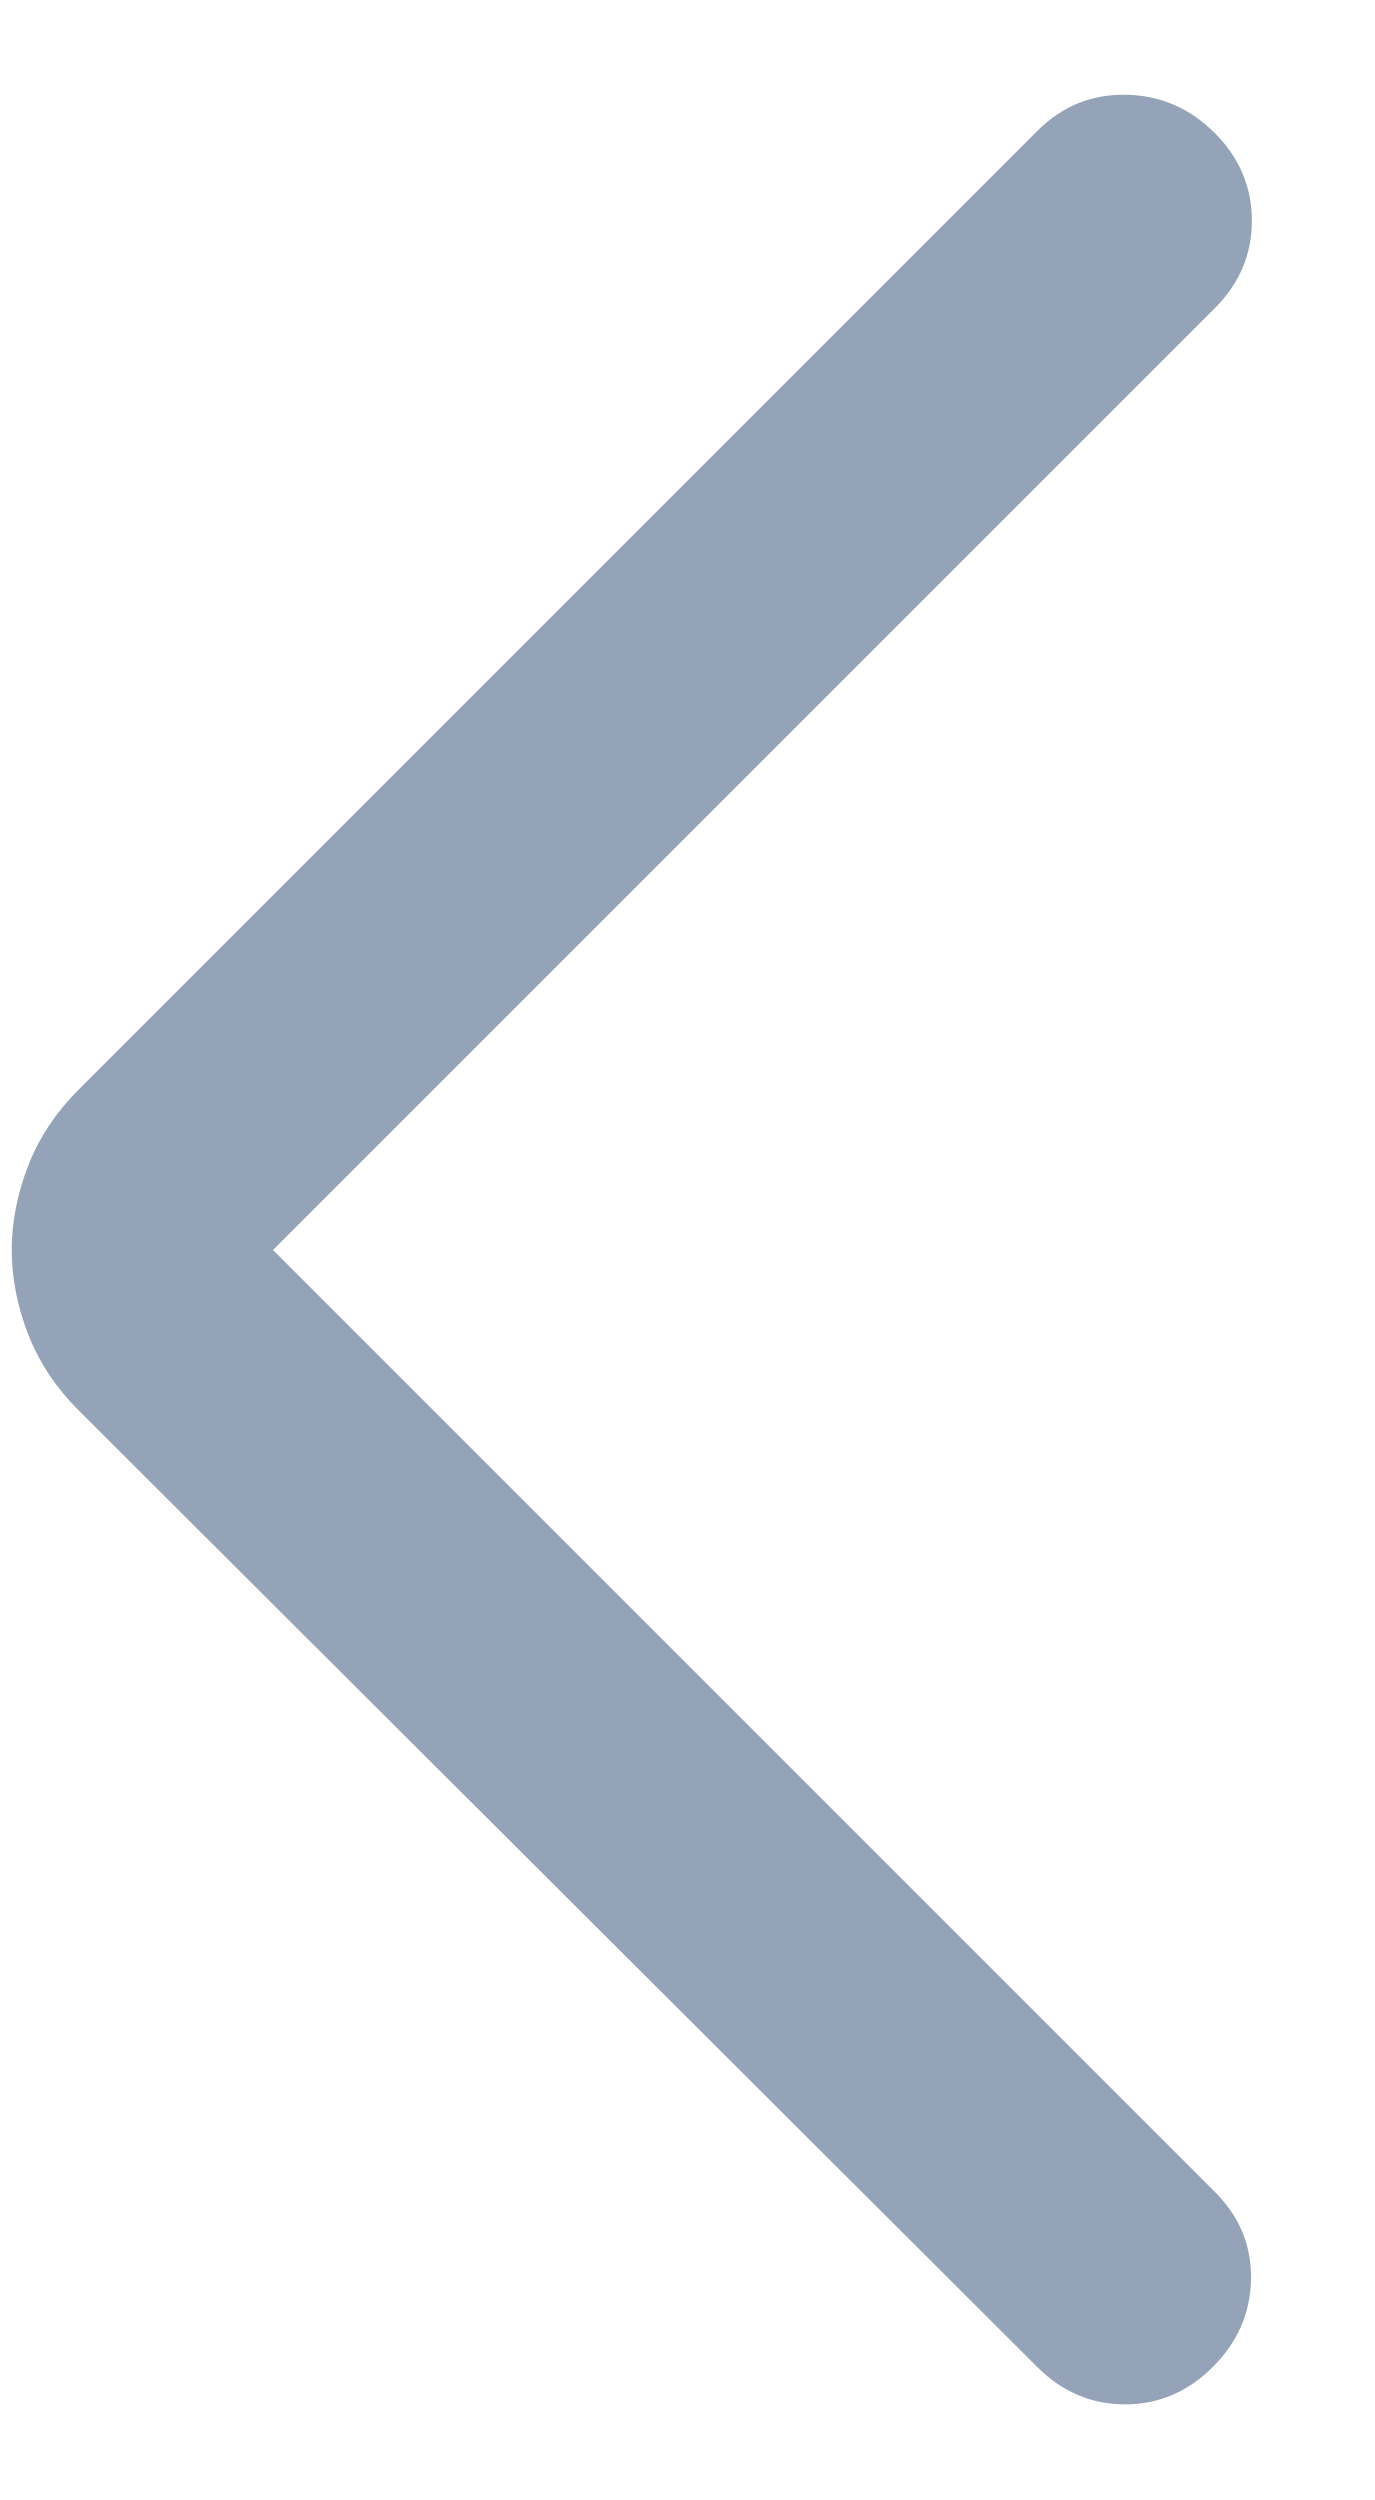
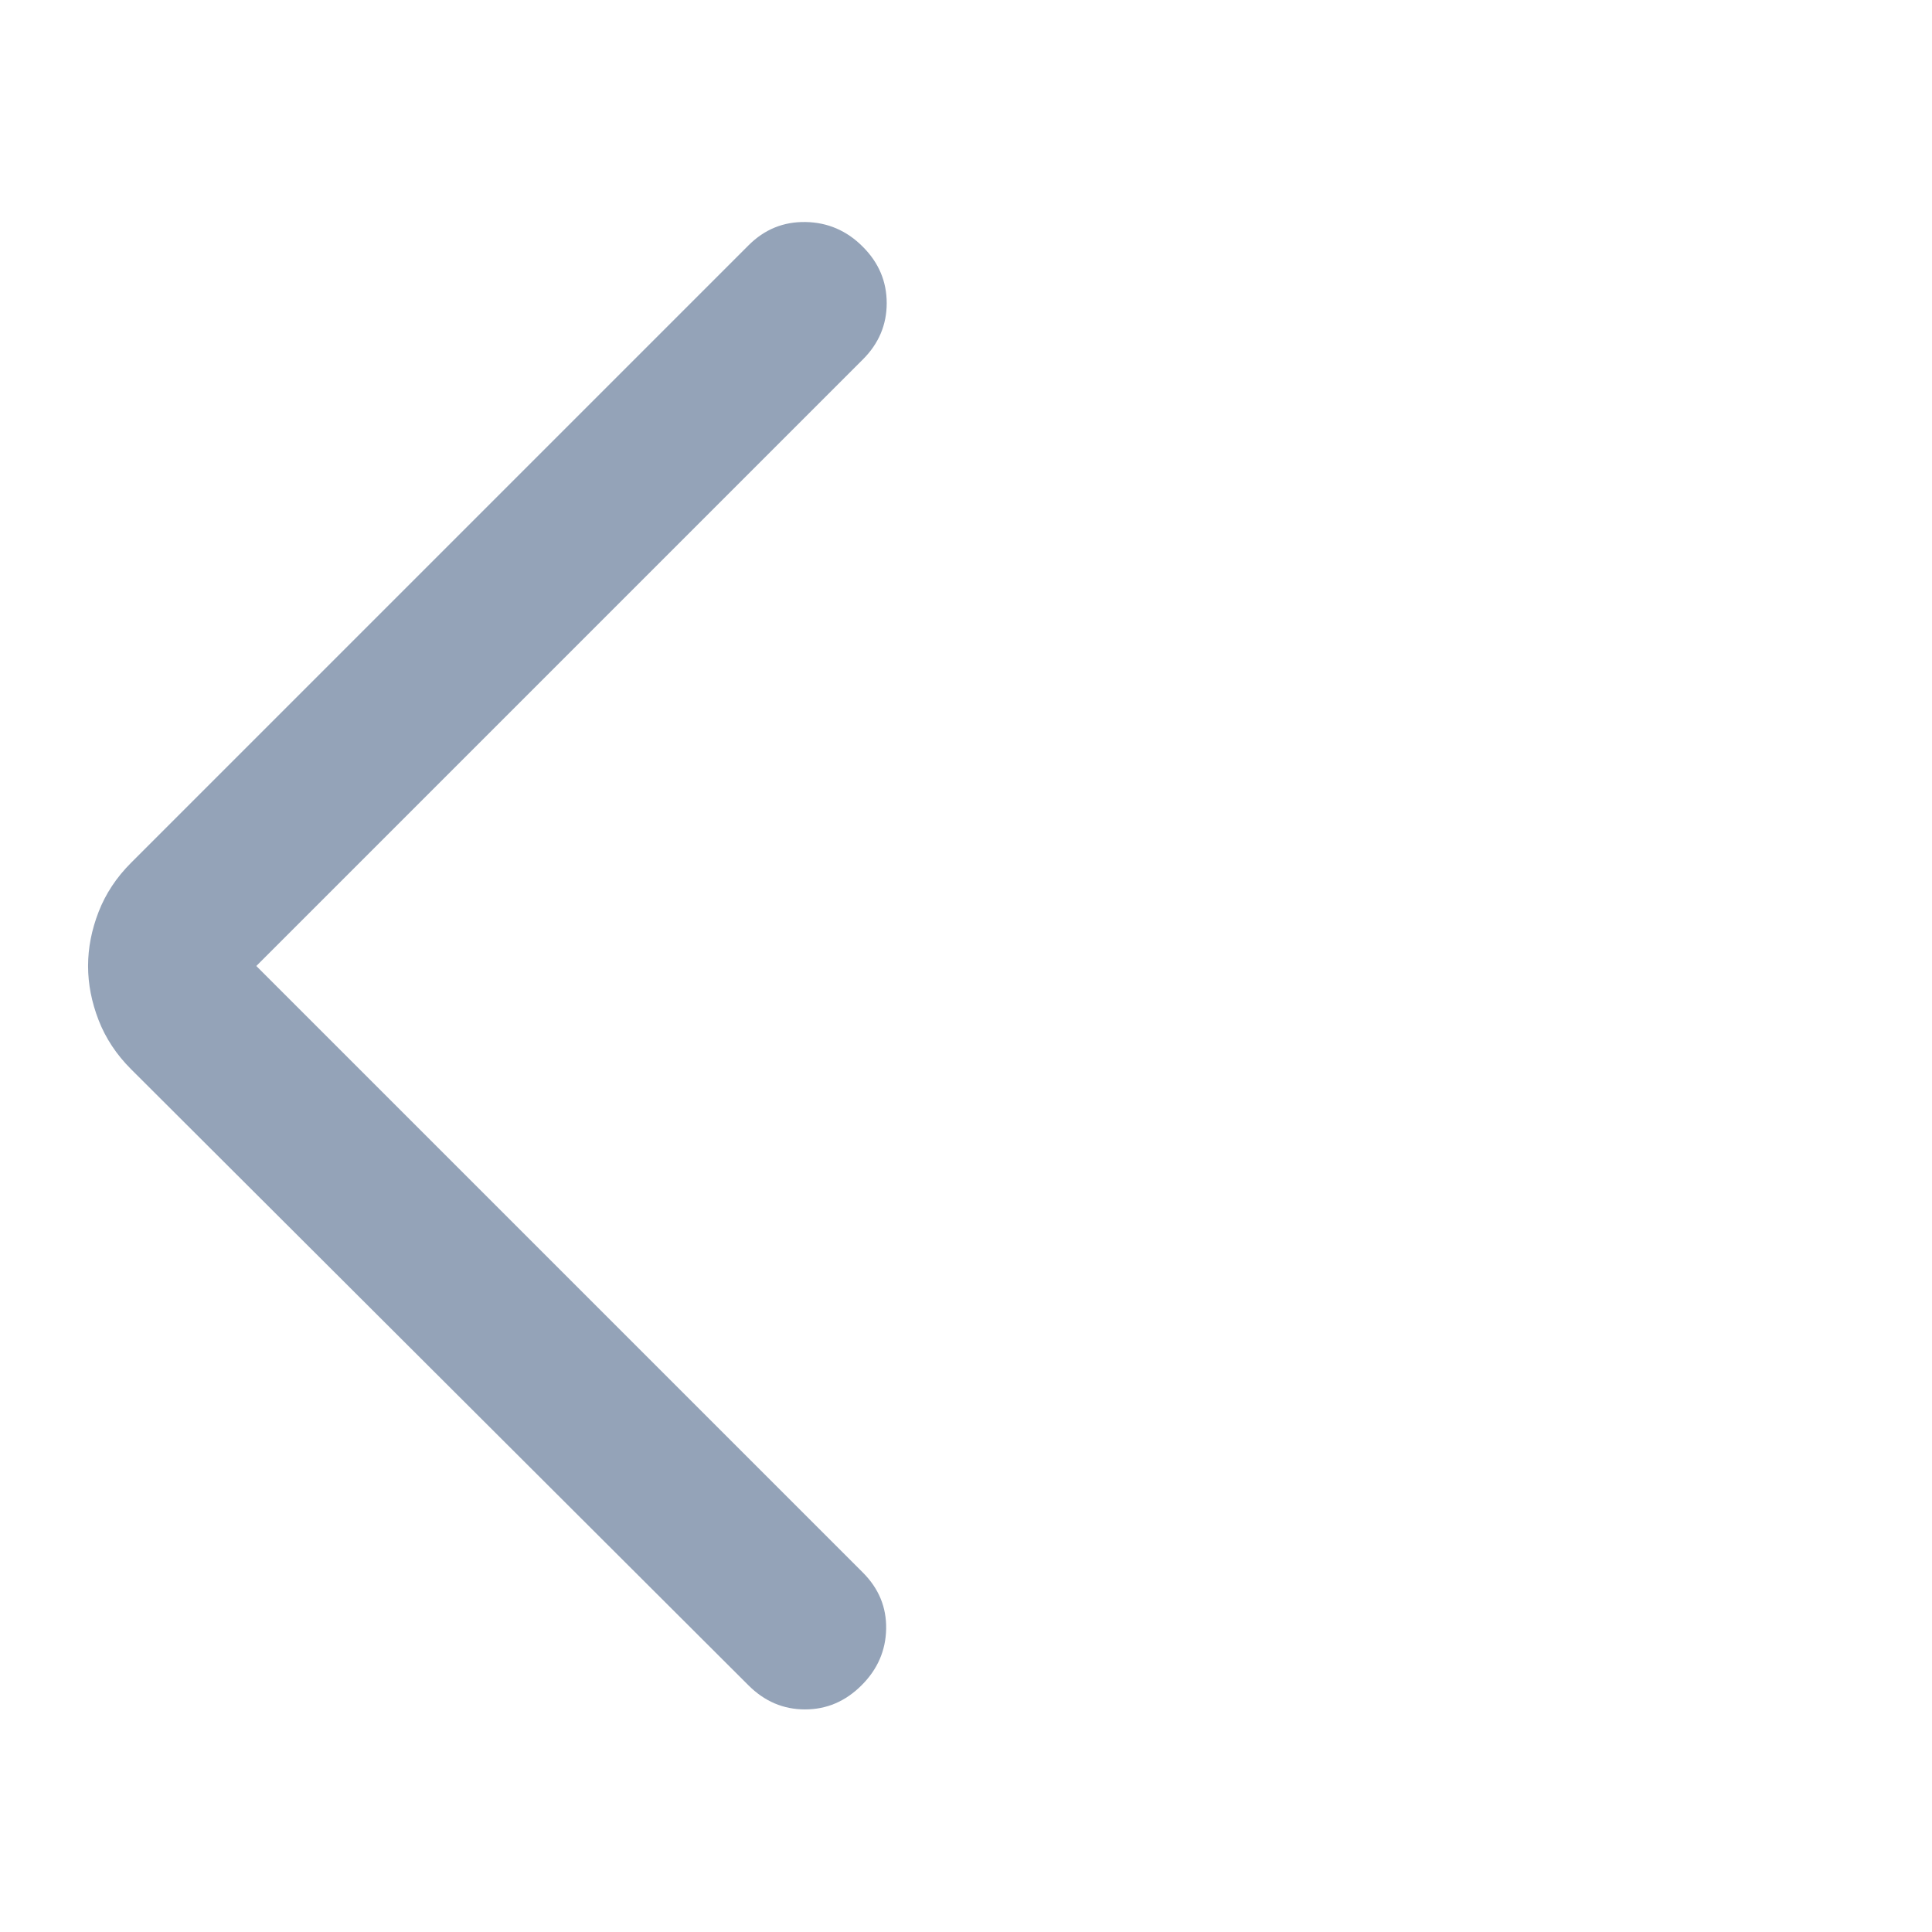
- <svg xmlns="http://www.w3.org/2000/svg" width="11" height="20" viewBox="0 0 11 20" fill="none">
-   <path d="M2.184 10L9.717 17.533C9.916 17.731 10.013 17.965 10.008 18.235C10.003 18.504 9.901 18.738 9.702 18.936C9.503 19.135 9.269 19.235 9 19.235C8.731 19.235 8.497 19.135 8.298 18.936L0.627 11.281C0.446 11.1 0.312 10.897 0.225 10.673C0.138 10.449 0.094 10.224 0.094 10C0.094 9.776 0.138 9.551 0.225 9.327C0.312 9.103 0.446 8.9 0.627 8.719L8.298 1.048C8.497 0.849 8.733 0.753 9.008 0.758C9.282 0.763 9.519 0.865 9.717 1.063C9.916 1.262 10.015 1.496 10.015 1.766C10.015 2.035 9.916 2.269 9.717 2.467L2.184 10Z" fill="#94A3B8" style="fill:#94A3B8;fill:color(display-p3 0.58 0.639 0.722);fill-opacity:1;" />
+ <svg xmlns="http://www.w3.org/2000/svg" width="24" height="24" viewBox="0 0 24 24" fill="none">
+   <mask id="mask0_212_655" style="mask-type:alpha" maskUnits="userSpaceOnUse" x="0" y="0" width="24" height="24">
+     <rect width="24" height="24" fill="#D9D9D9" style="fill:#D9D9D9;fill:color(display-p3 0.851 0.851 0.851);fill-opacity:1;" />
+   </mask>
+   <g mask="url(#mask0_212_655)">
+     <path d="M3.184 12L10.717 19.533C10.916 19.731 11.013 19.965 11.008 20.235C11.003 20.504 10.901 20.738 10.702 20.936C10.503 21.135 10.269 21.235 10 21.235C9.731 21.235 9.497 21.135 9.298 20.936L1.627 13.281C1.446 13.1 1.312 12.897 1.225 12.673C1.138 12.449 1.094 12.224 1.094 12C1.094 11.776 1.138 11.551 1.225 11.327C1.312 11.103 1.446 10.9 1.627 10.719L9.298 3.048C9.497 2.849 9.733 2.753 10.008 2.758C10.282 2.763 10.519 2.865 10.717 3.064C10.916 3.262 11.015 3.496 11.015 3.766C11.015 4.035 10.916 4.269 10.717 4.467L3.184 12Z" fill="#94A3B8" style="fill:#94A3B8;fill:color(display-p3 0.58 0.639 0.722);fill-opacity:1;" />
+   </g>
</svg>
